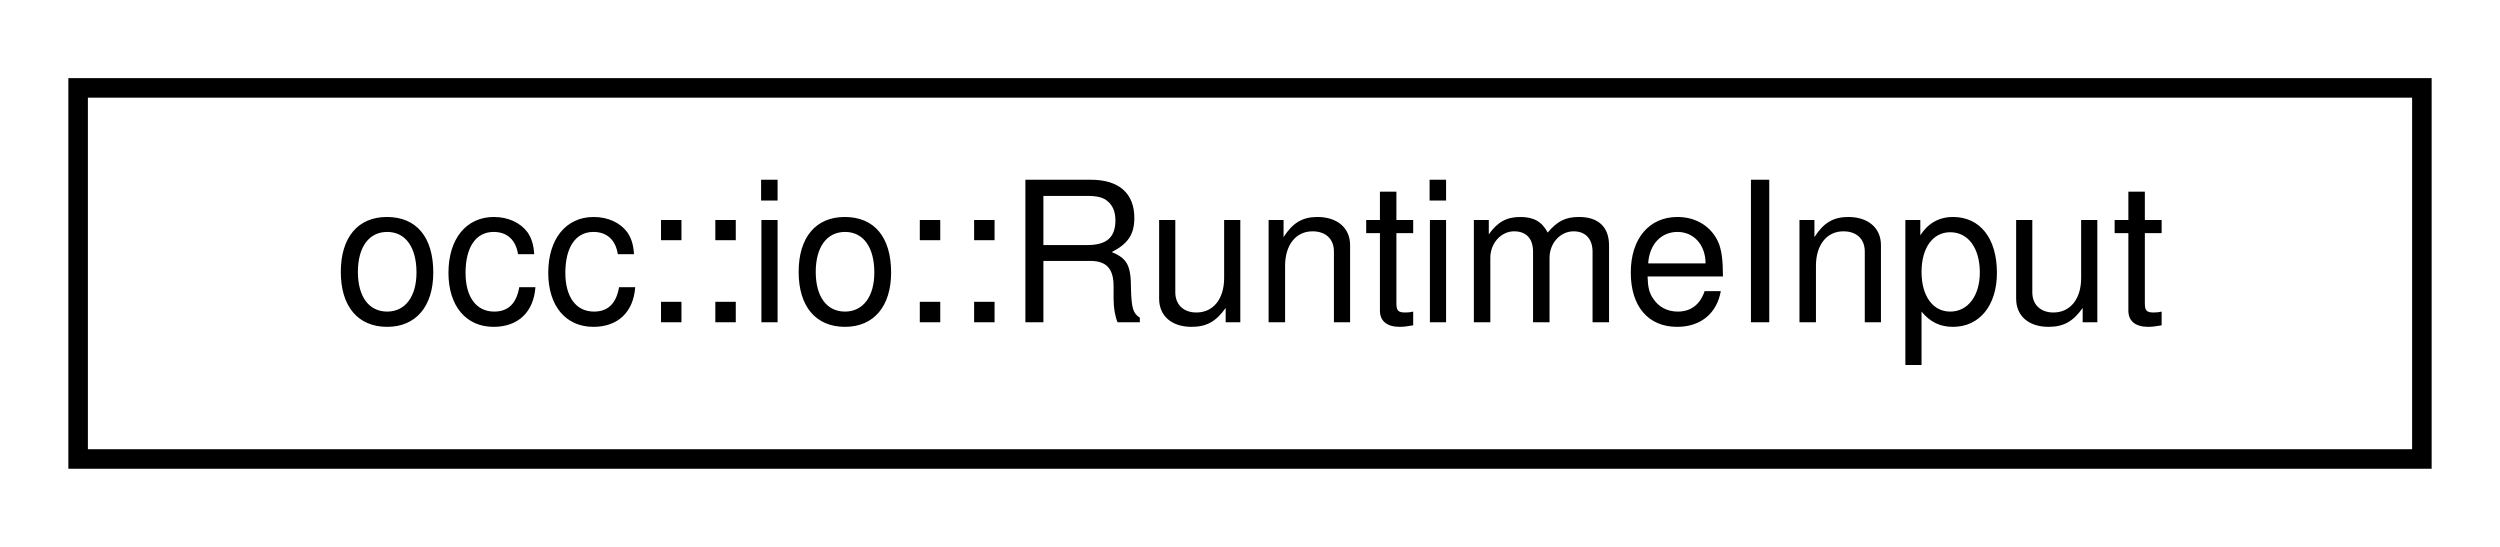
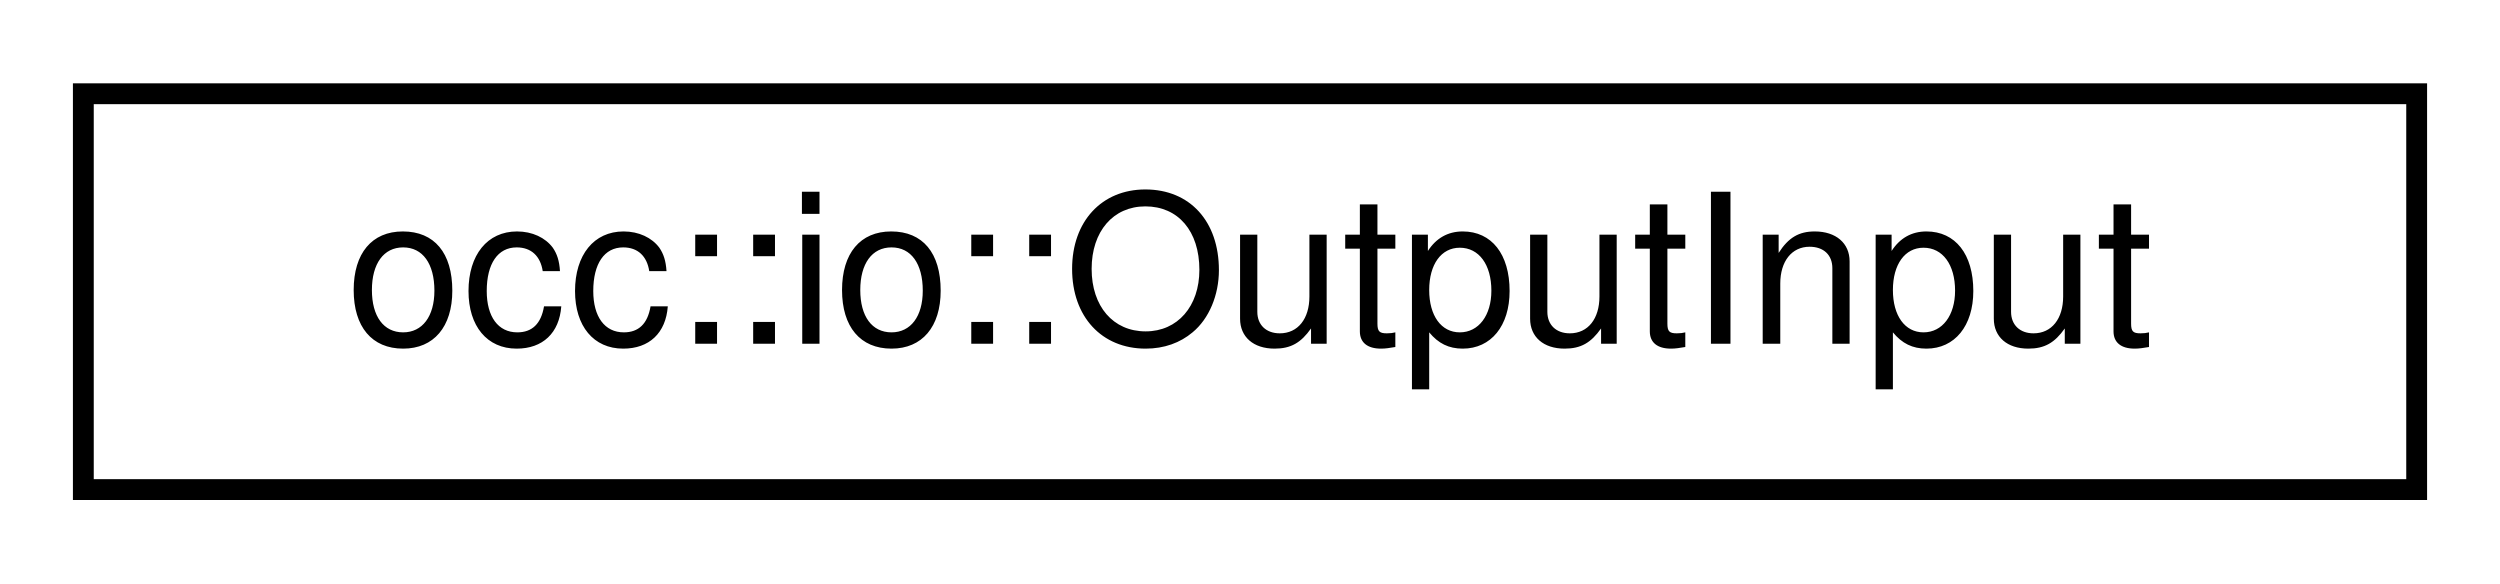
- <svg xmlns="http://www.w3.org/2000/svg" xmlns:xlink="http://www.w3.org/1999/xlink" width="128pt" height="28pt" viewBox="0.00 0.00 128.00 28.00">
+ <svg xmlns="http://www.w3.org/2000/svg" xmlns:xlink="http://www.w3.org/1999/xlink" width="120pt" height="28pt" viewBox="0.00 0.00 120.00 28.00">
  <g id="graph0" class="graph" transform="scale(1 1) rotate(0) translate(4 24)">
    <g id="node1" class="node">
      <g id="a_node1">
-         <a xlink:href="structocc_1_1io_1_1RuntimeInput.html" target="_top" xlink:title=" ">
-           <polygon fill="none" stroke="black" points="0,-0.5 0,-19.5 120,-19.5 120,-0.5 0,-0.5" />
-           <text text-anchor="middle" x="60" y="-7.5" font-family="Helvetica,sans-Serif" font-size="10.00">occ::io::RuntimeInput</text>
+         <a xlink:href="structocc_1_1io_1_1OutputInput.html" target="_top" xlink:title=" ">
+           <polygon fill="none" stroke="black" points="0,-0.5 0,-19.5 112,-19.5 112,-0.5 0,-0.5" />
+           <text text-anchor="middle" x="56" y="-7.5" font-family="Helvetica,sans-Serif" font-size="10.00">occ::io::OutputInput</text>
        </a>
      </g>
    </g>
  </g>
</svg>
